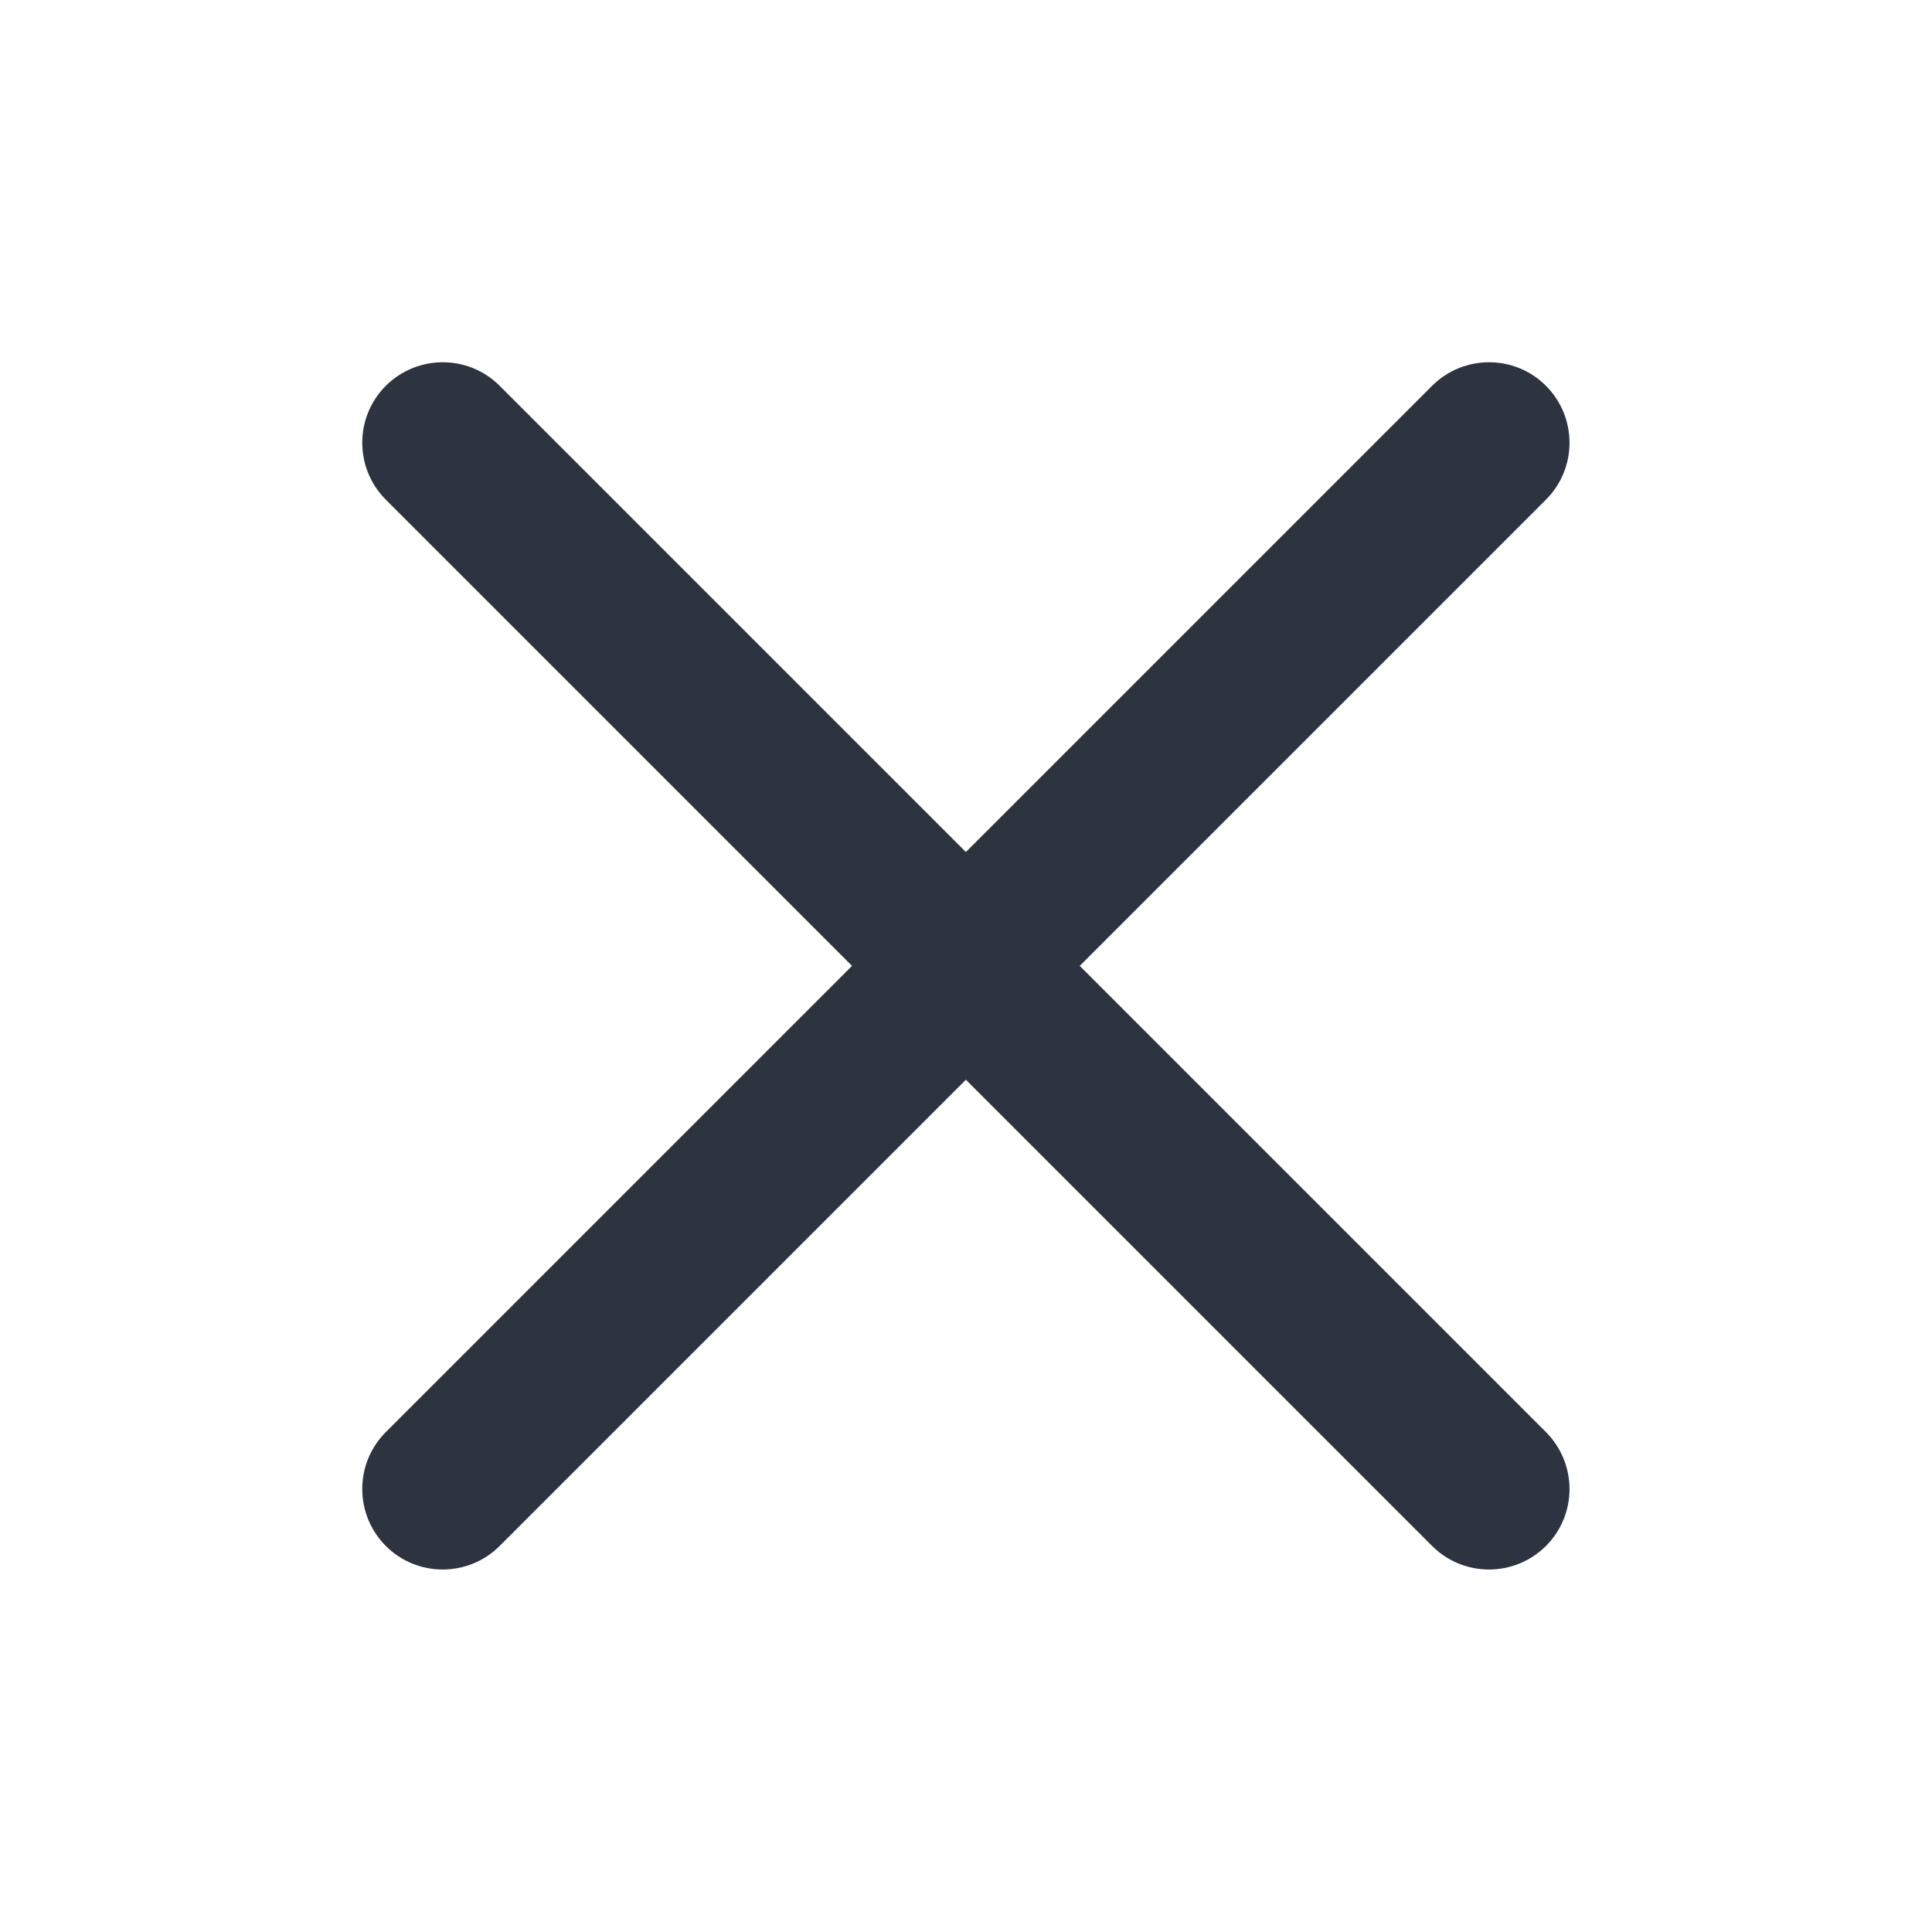
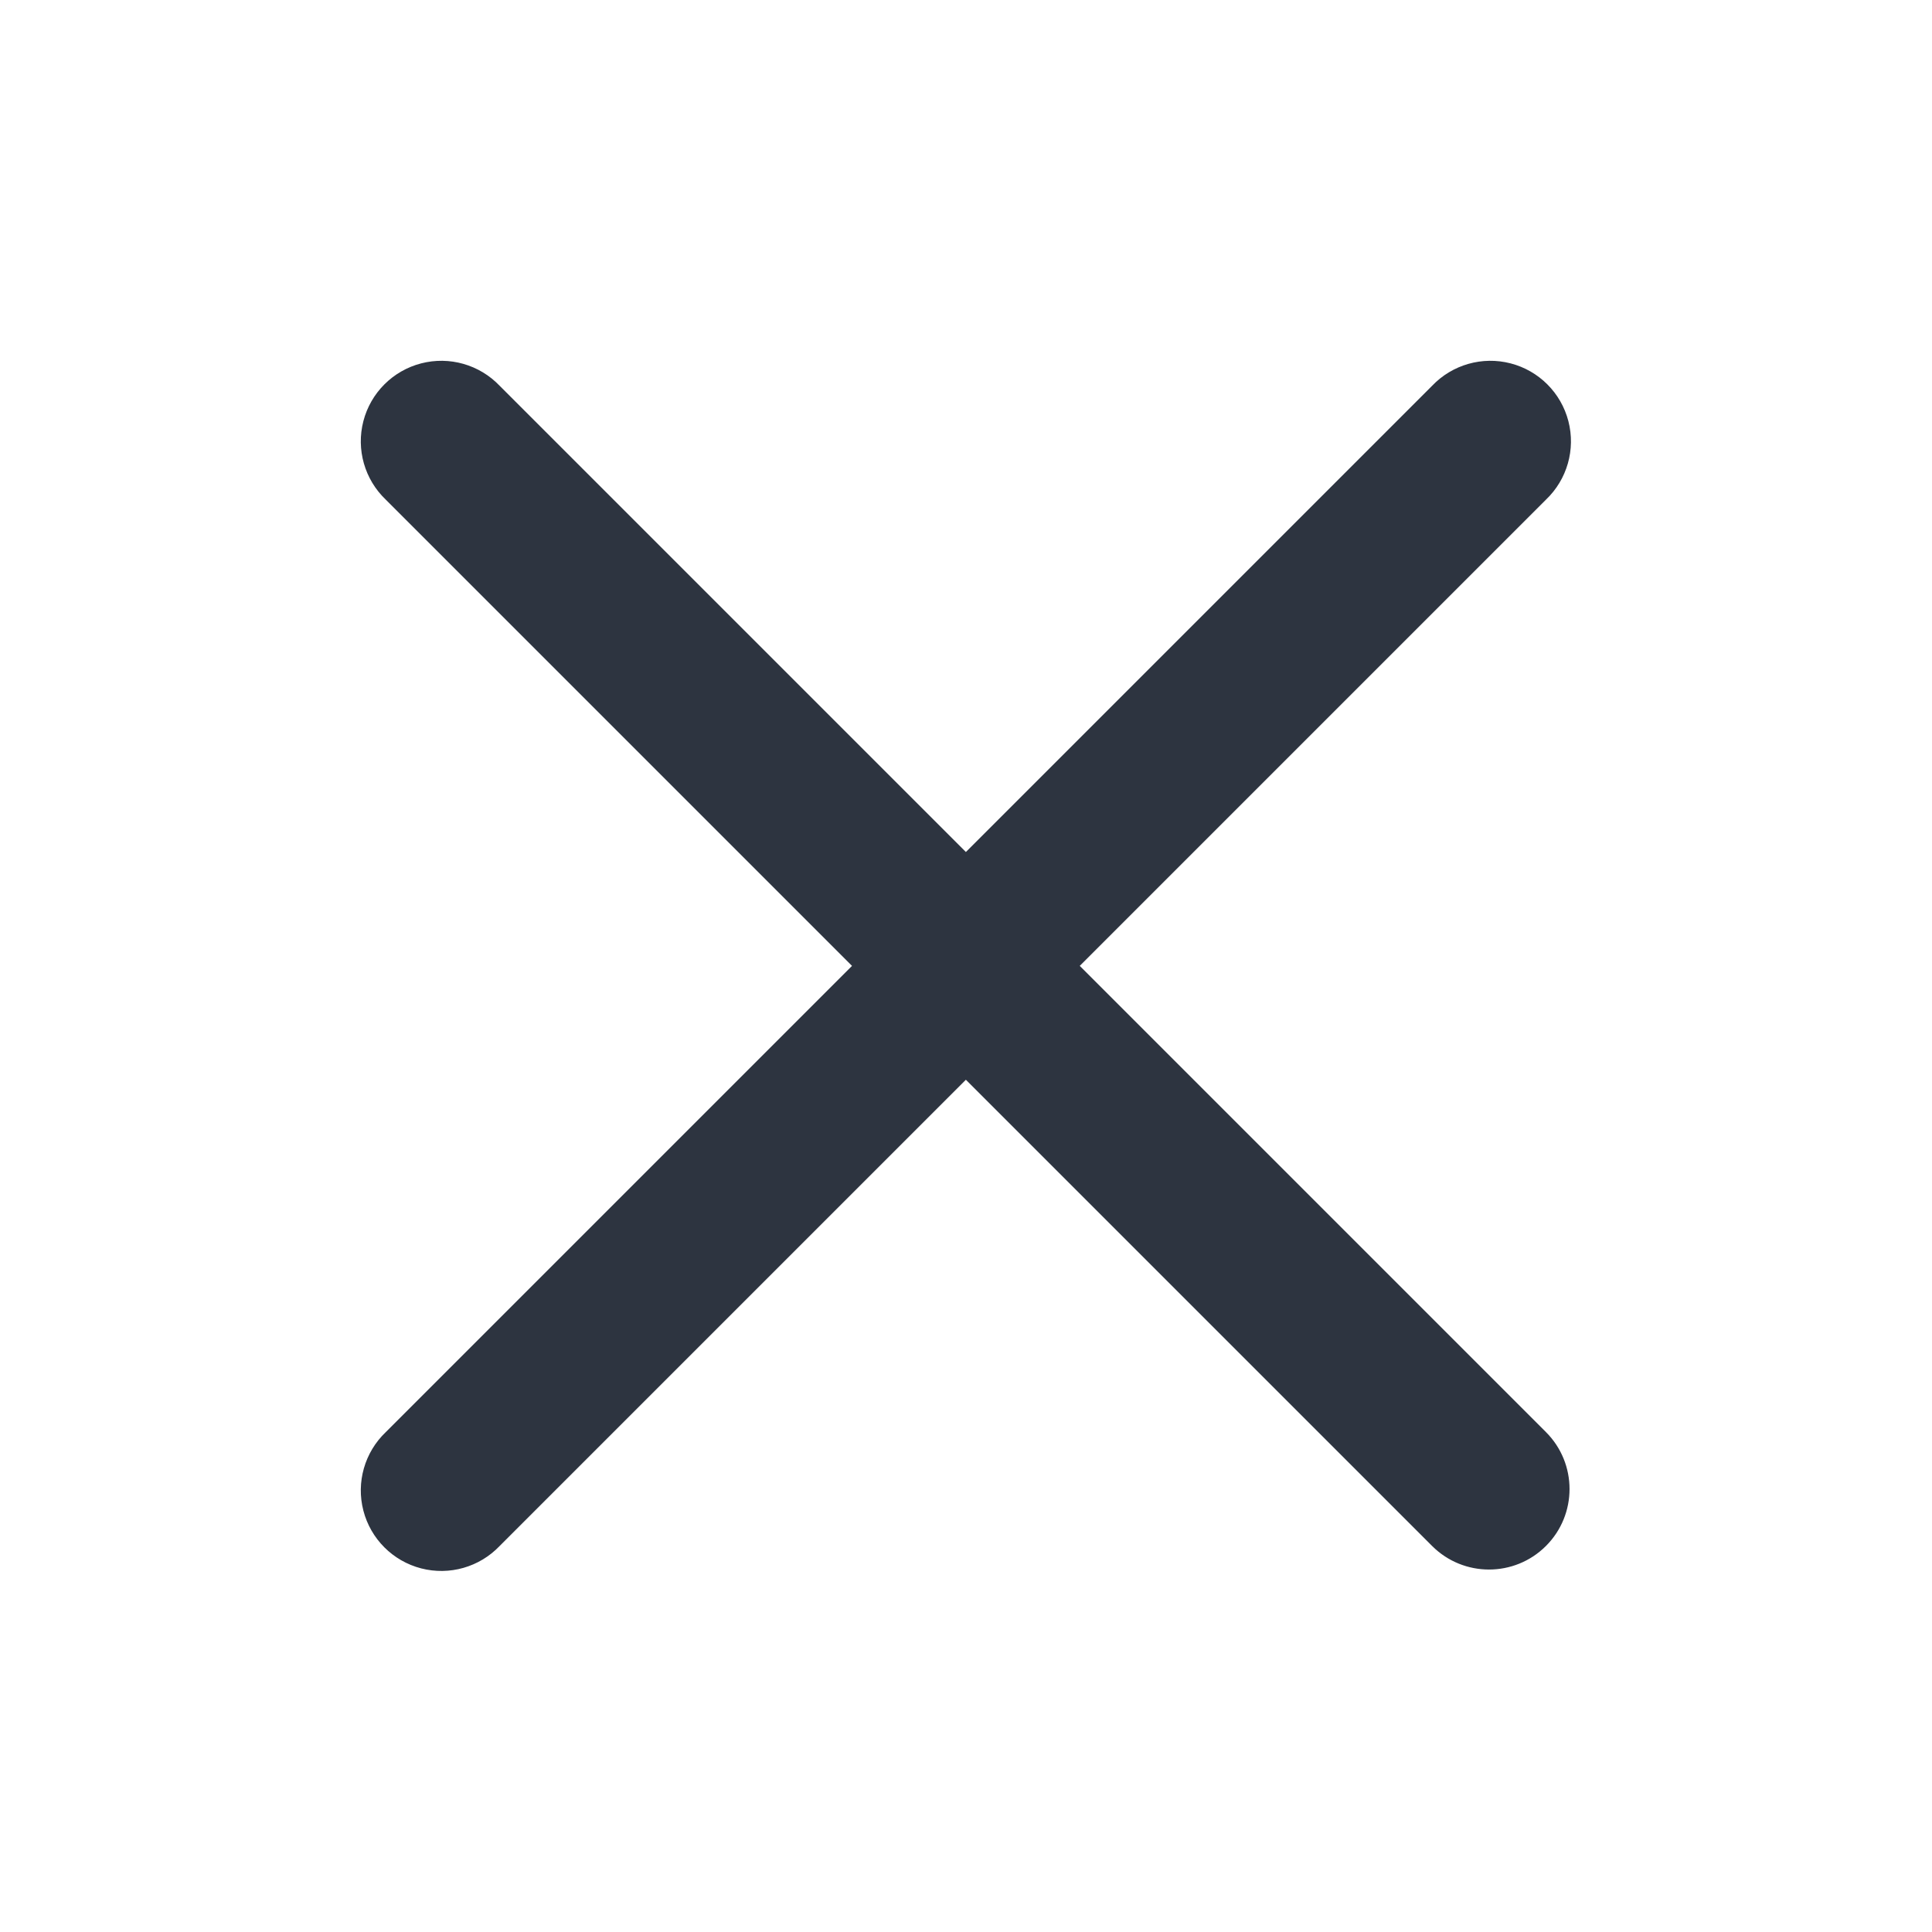
- <svg xmlns="http://www.w3.org/2000/svg" width="16" height="16" fill="none">
-   <path fill-rule="evenodd" clip-rule="evenodd" d="M12.803 4.138c.26-.26.26-.682 0-.943-.26-.26-.682-.26-.943 0L7.999 7.056 4.138 3.195c-.26-.26-.682-.26-.943 0-.26.26-.26.682 0 .943l3.861 3.861-3.861 3.861c-.26.26-.26.682 0 .943.26.26.682.26.943 0l3.861-3.861L11.86 12.803c.26.26.682.26.943 0 .26-.26.26-.682 0-.943L8.942 7.999 12.803 4.138Z" fill="#2D3440" />
+ <svg xmlns="http://www.w3.org/2000/svg" width="16" height="16" viewBox="0 0 16 16" fill="none">
+   <path fill-rule="evenodd" clip-rule="evenodd" d="M12.803 4.138a.667.667 0 1 0-.943-.943l-3.861 3.861-3.861-3.861a.667.667 0 1 0-.943.943l3.861 3.861-3.861 3.861a.667.667 0 1 0 .943.943l3.861-3.861 3.861 3.861a.667.667 0 0 0 .943 0 .667.667 0 0 0 0-.943l-3.861-3.861 3.861-3.861Z" fill="#2D3440" />
</svg>
